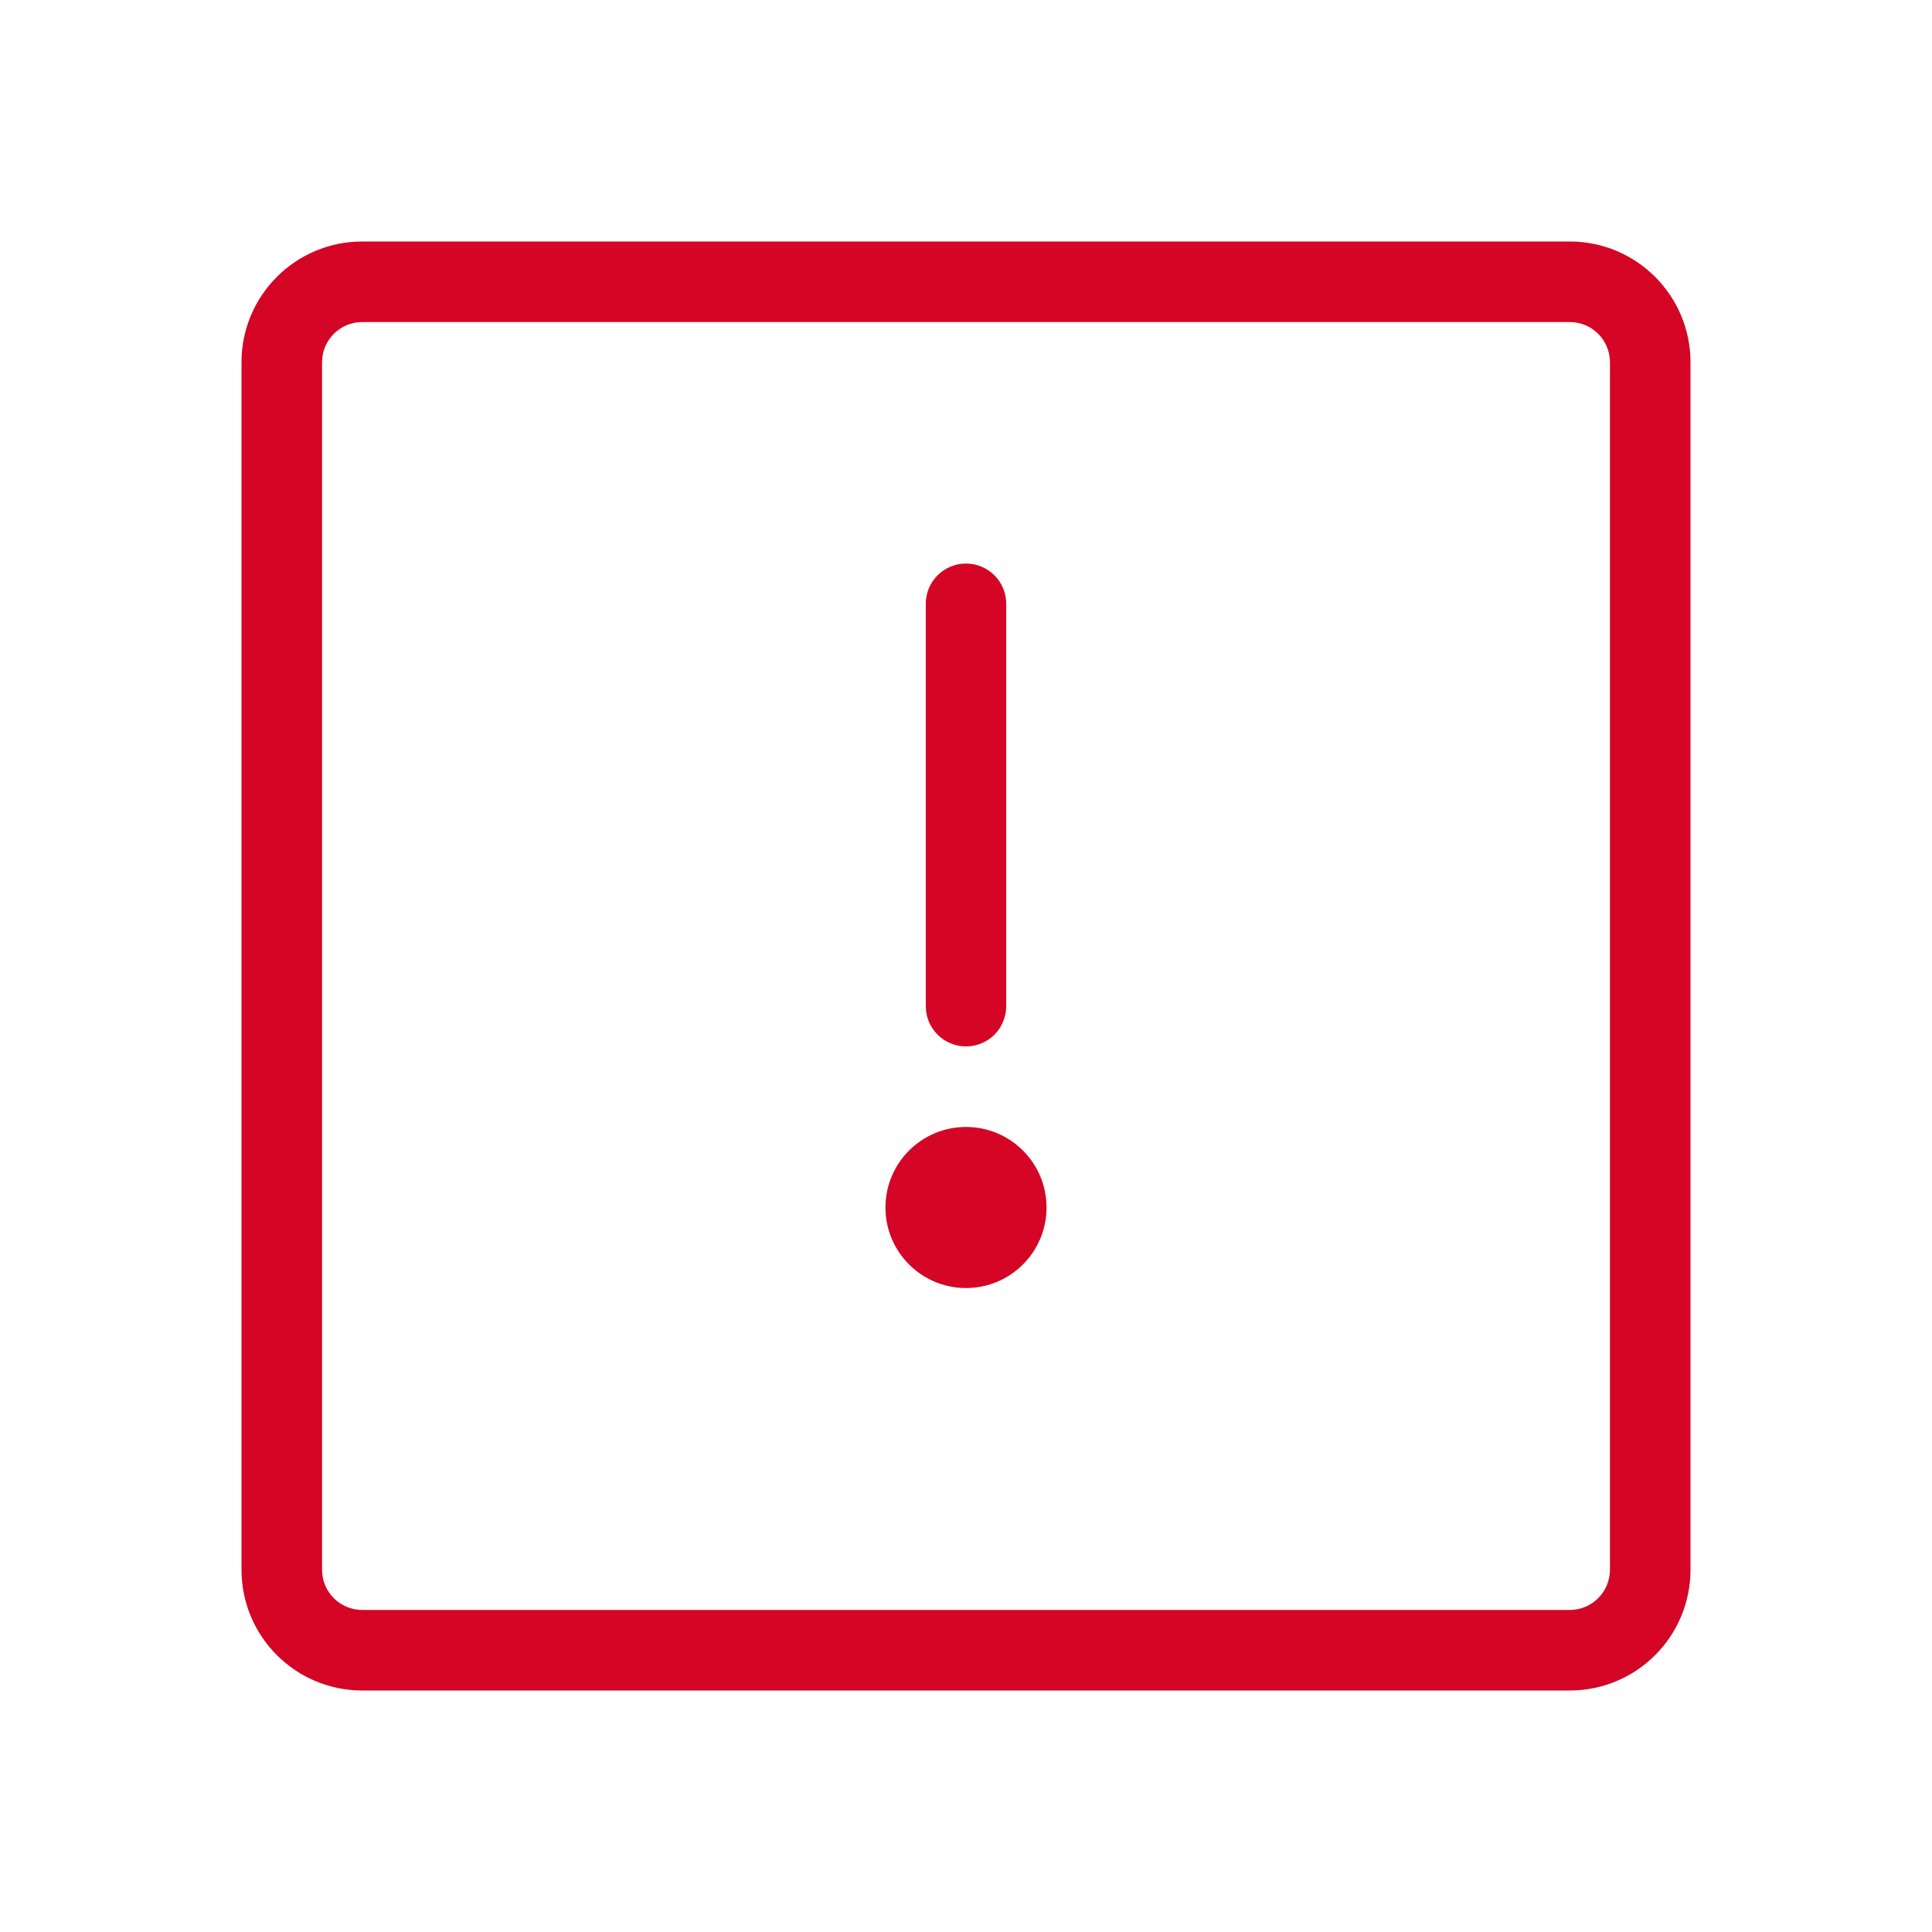
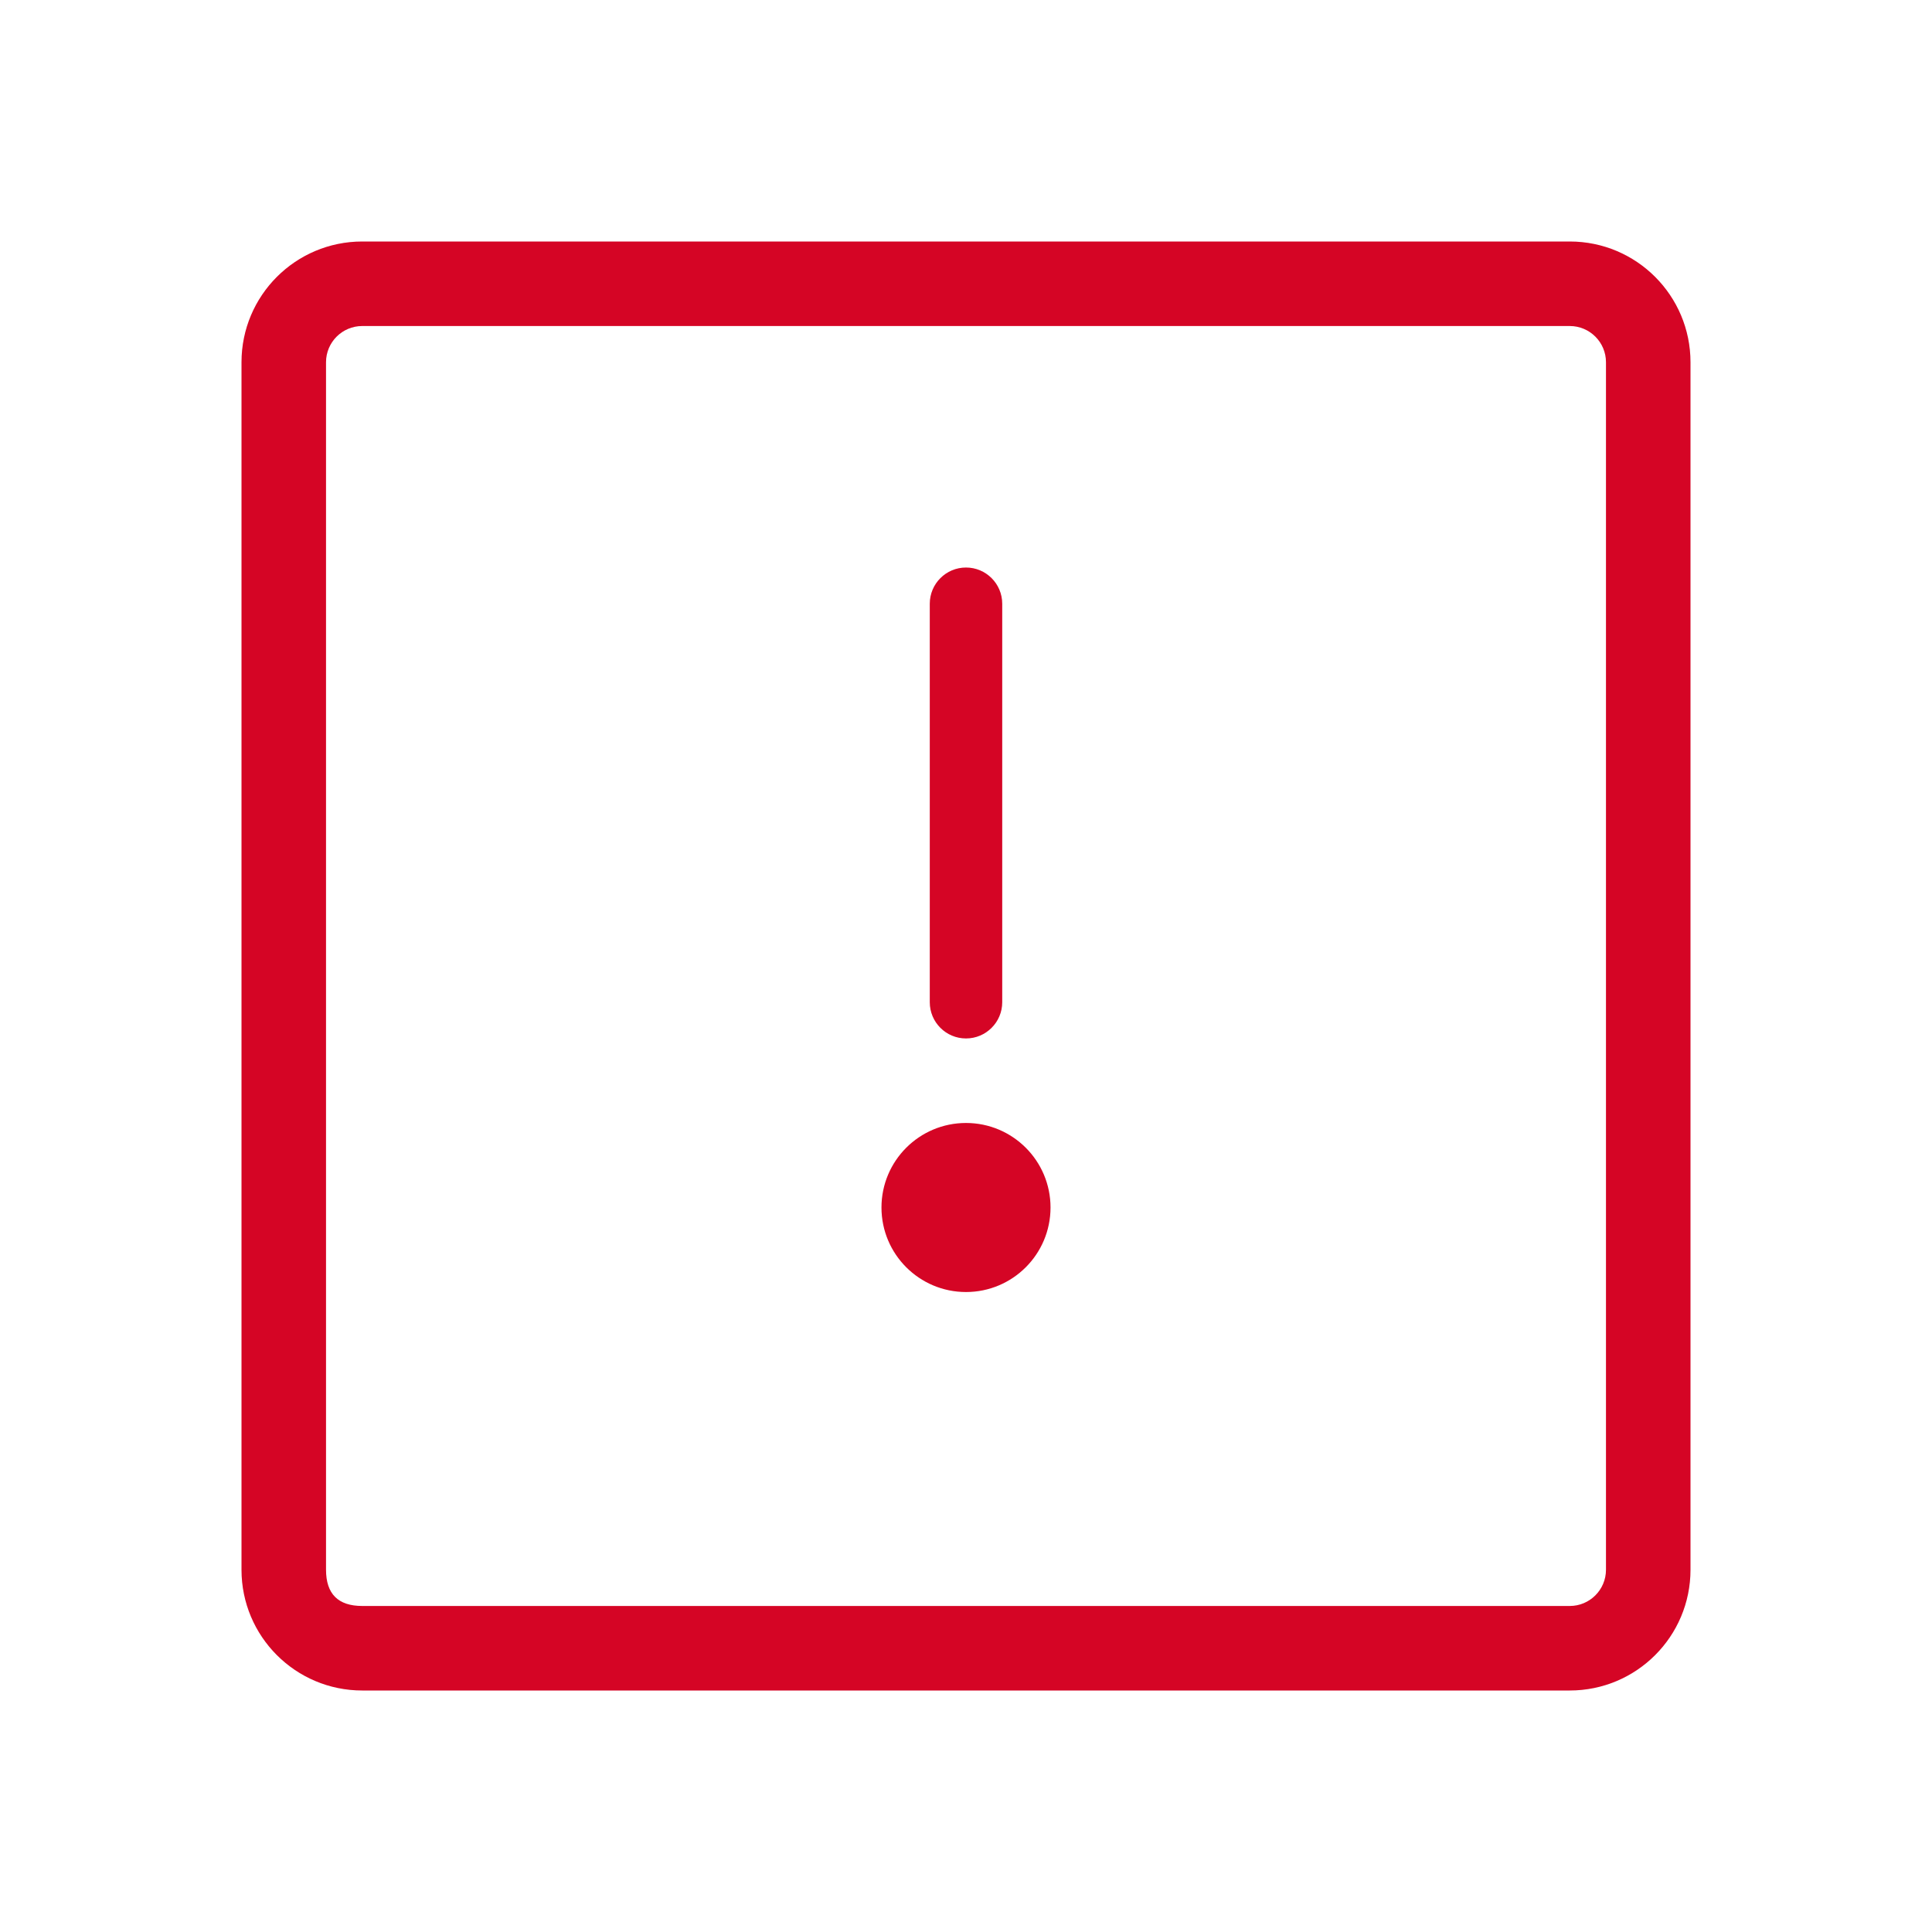
<svg xmlns="http://www.w3.org/2000/svg" viewBox="0 0 16 16">
-   <path fill="#D50525" d="M7.667 5a.333.333 0 1 1 .666 0v3.333a.333.333 0 1 1-.666 0V5zM8 10.667a.667.667 0 1 1 0-1.334.667.667 0 0 1 0 1.334zm-5-8A.333.333 0 0 0 2.667 3v10c0 .184.149.333.333.333h10a.333.333 0 0 0 .333-.333V3A.333.333 0 0 0 13 2.667H3zM3 2h10a1 1 0 0 1 1 1v10a1 1 0 0 1-1 1H3a1 1 0 0 1-1-1V3a1 1 0 0 1 1-1z" />
+   <path fill="#D50525" d="M7.7 5a.3.3 0 1 1 .6 0v3.3a.3.3 0 1 1-.6 0V5zm.3 5.7a.7.7 0 1 1 0-1.4.7.7 0 0 1 0 1.4zm-5-8a.3.3 0 0 0-.3.3v10c0 .2.1.3.3.3h10a.3.3 0 0 0 .3-.3V3a.3.3 0 0 0-.3-.3H3zM3 2h10a1 1 0 0 1 1 1v10a1 1 0 0 1-1 1H3a1 1 0 0 1-1-1V3a1 1 0 0 1 1-1z" />
</svg>
